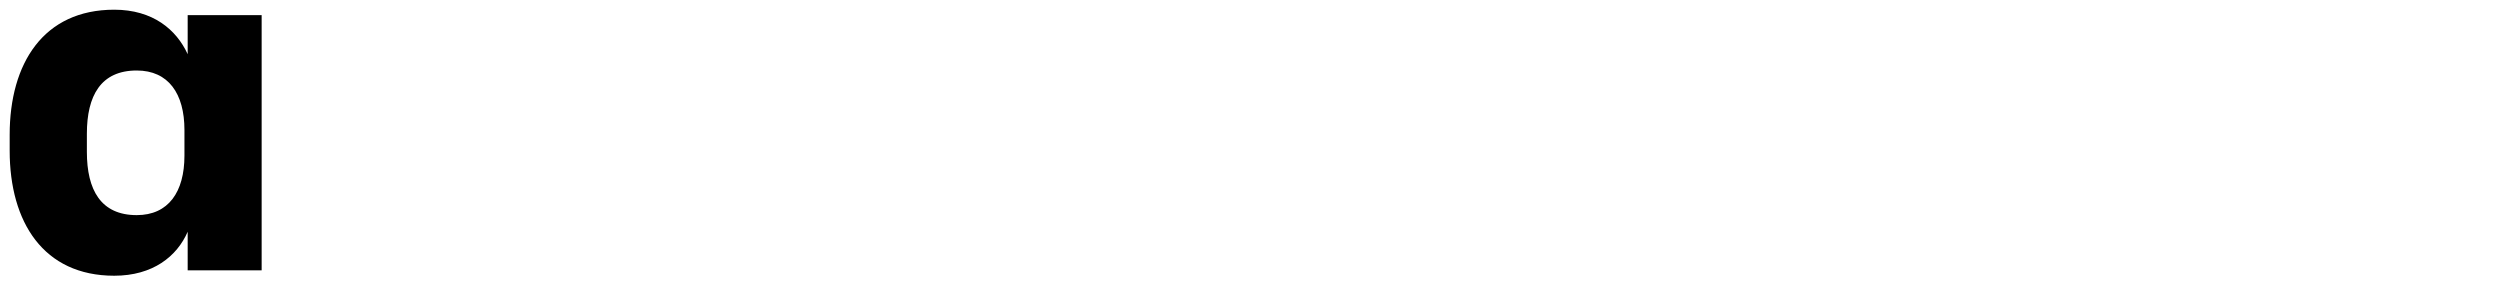
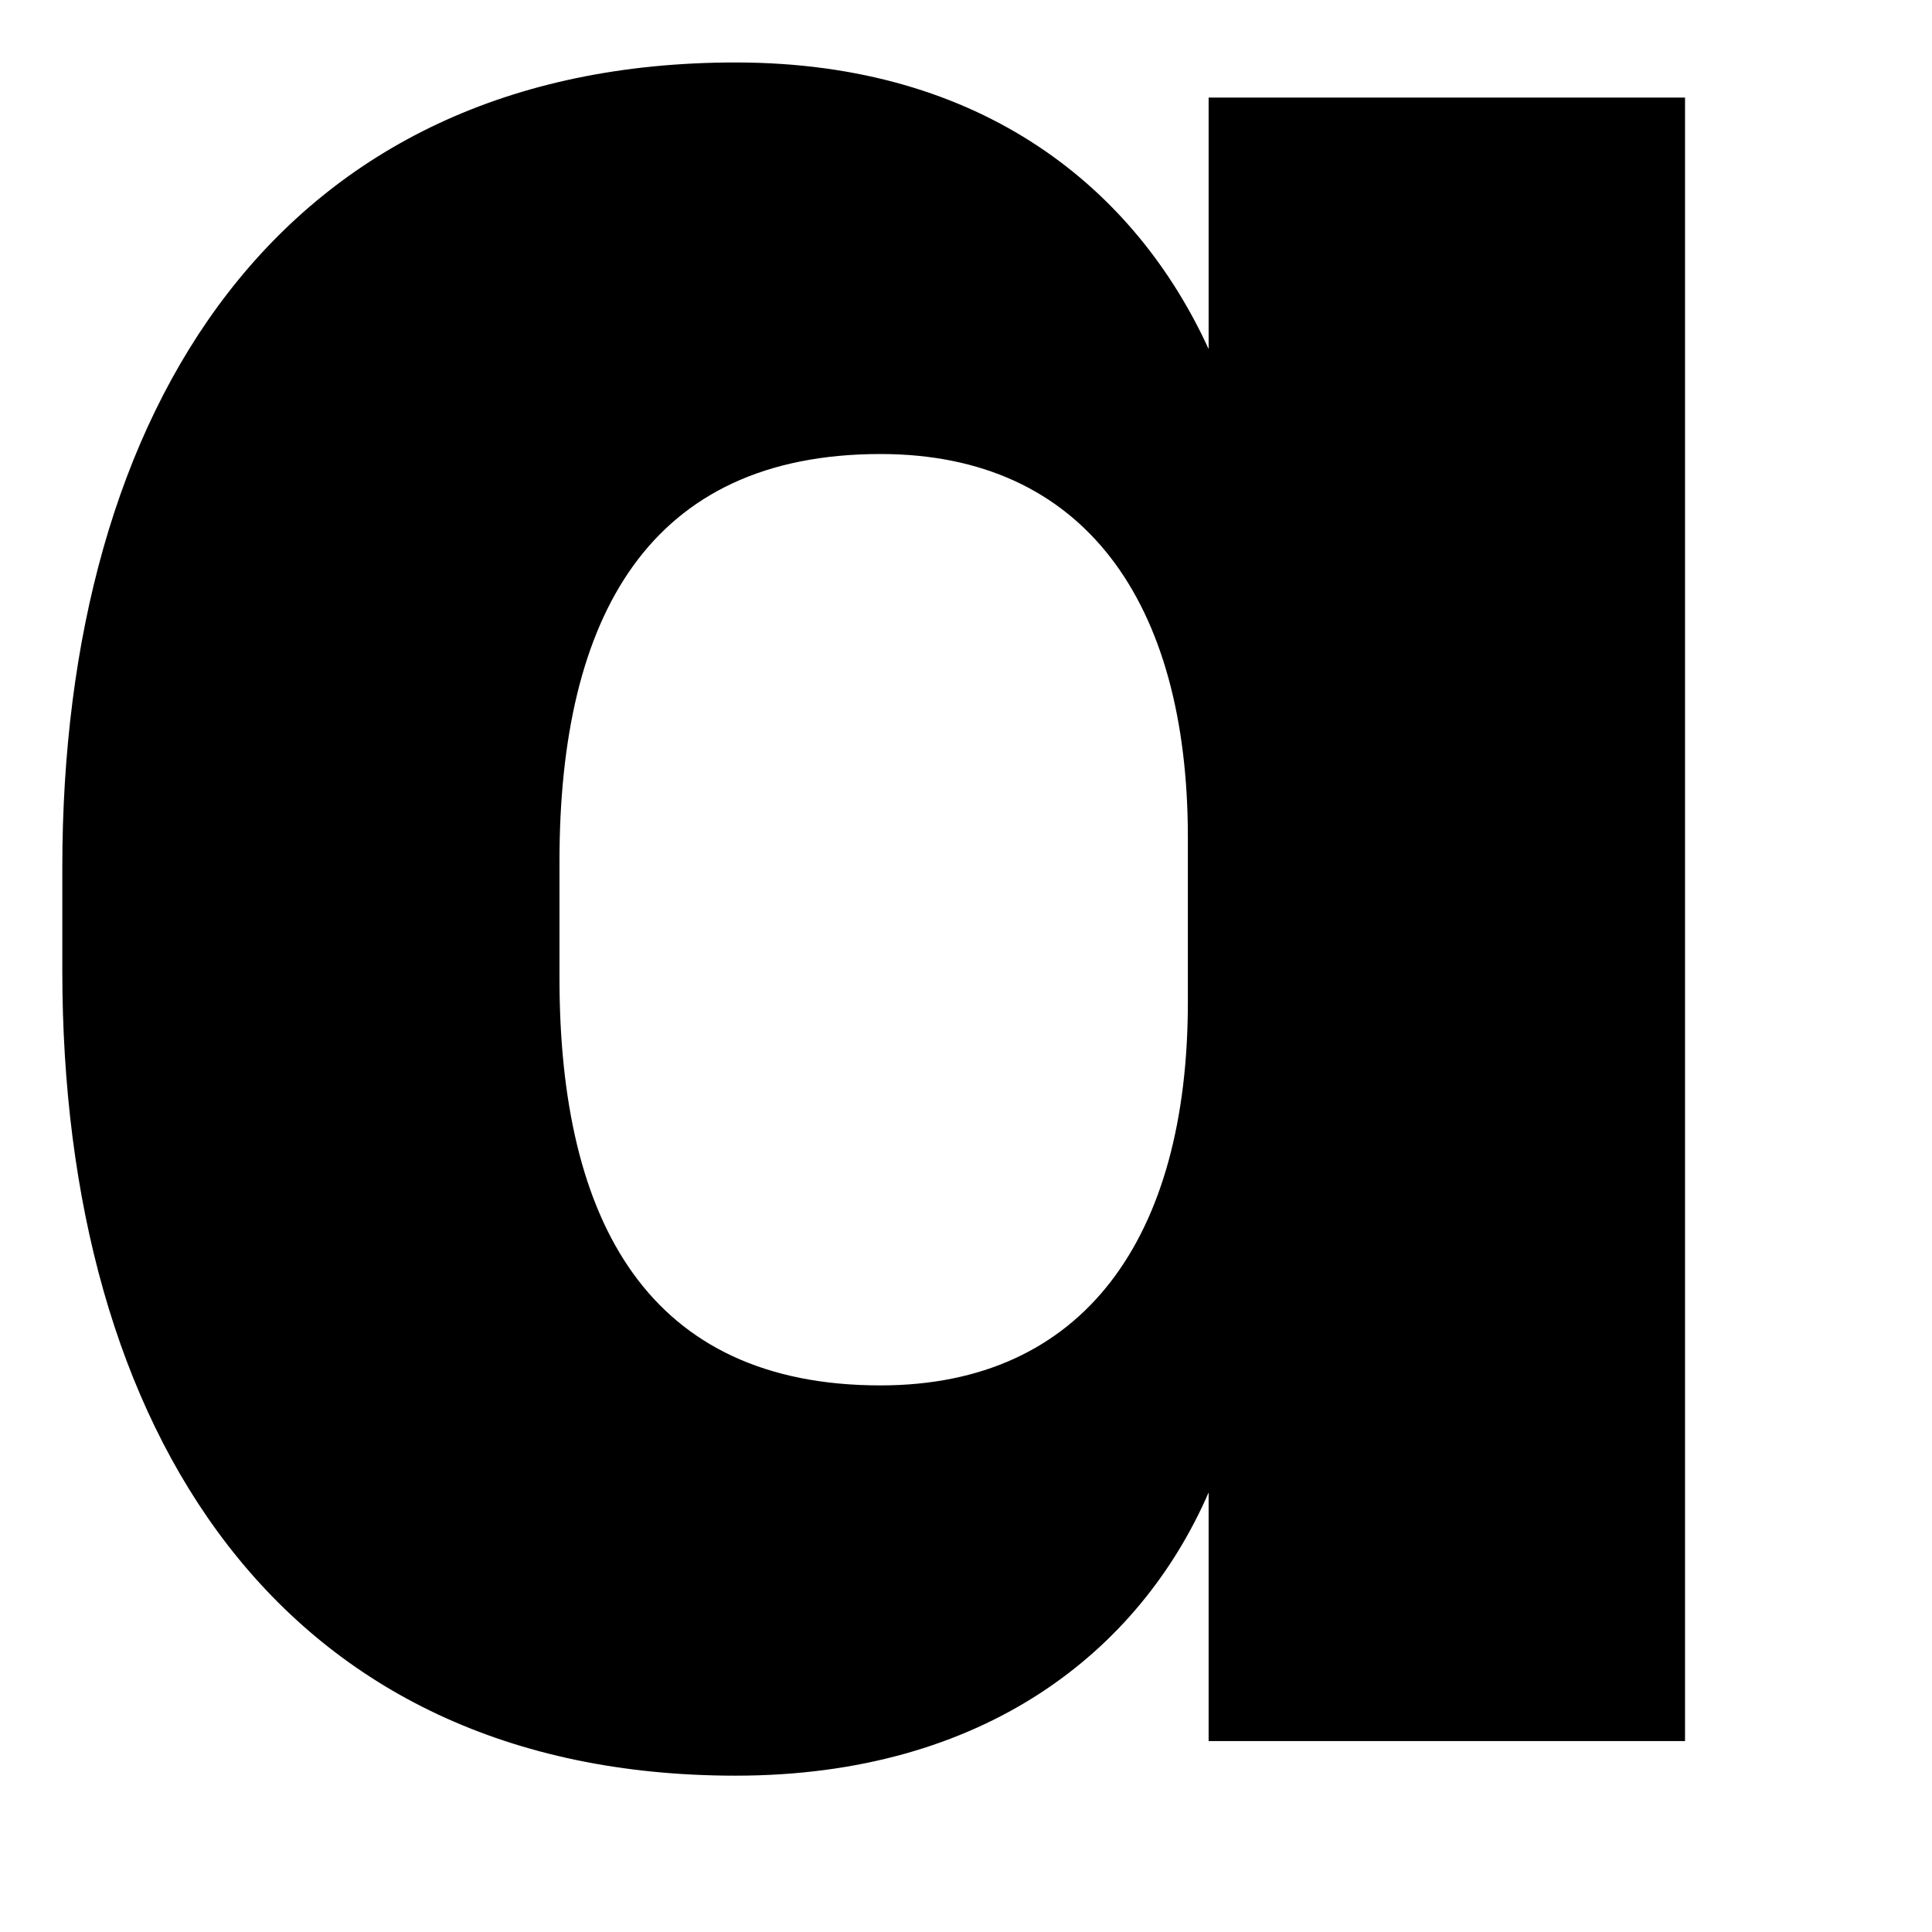
- <svg xmlns="http://www.w3.org/2000/svg" id="Layer_1" data-name="Layer 1" viewBox="178 150 1000 120" style="display: inline">
+ <svg xmlns="http://www.w3.org/2000/svg" id="Layer_1" data-name="Layer 1" viewBox="178 150 120 120" style="display: inline">
  <path class="cls-1" d="M181.87,203.88c0-28.52,13.51-50,41.82-50,15.44,0,24.87,7.94,29.38,17.8V156.06h29.59V258.14H253.07V242.7c-4.29,9.87-13.94,17.59-29.38,17.59-28.31,0-41.82-21.45-41.82-50Zm30.88,6.87c0,15.22,5.57,25.3,19.94,25.3,12.66,0,19.09-9.22,19.09-23.8V202c0-14.58-6.43-23.8-19.09-23.8-14.37,0-19.94,10.08-19.94,25.3Z" />
</svg>
